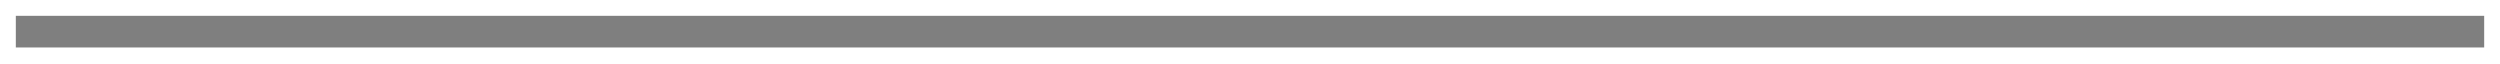
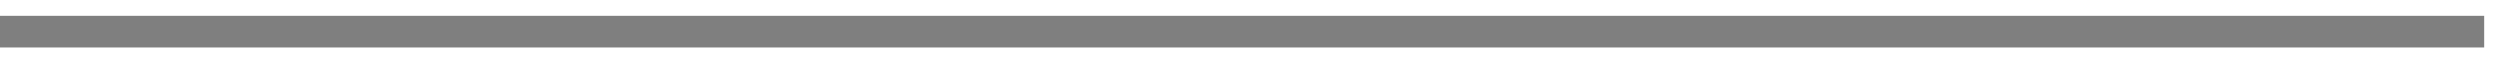
- <svg xmlns="http://www.w3.org/2000/svg" version="1.1" width="158px" height="4px" viewBox="326 68  158 4">
-   <g transform="matrix(-1 -0 -0 -1 810 140 )">
-     <path d="M 327 70  L 483 70  " stroke-width="2" stroke="#7f7f7f" fill="none" />
+ <svg xmlns="http://www.w3.org/2000/svg" version="1.1" width="158px" height="4px" viewBox="562 68  158 4">
+   <g transform="matrix(-1 -0 -0 -1 1282 140 )">
+     <path d="M 563 70  L 720 70  " stroke-width="2" stroke="#7f7f7f" fill="none" />
  </g>
</svg>
